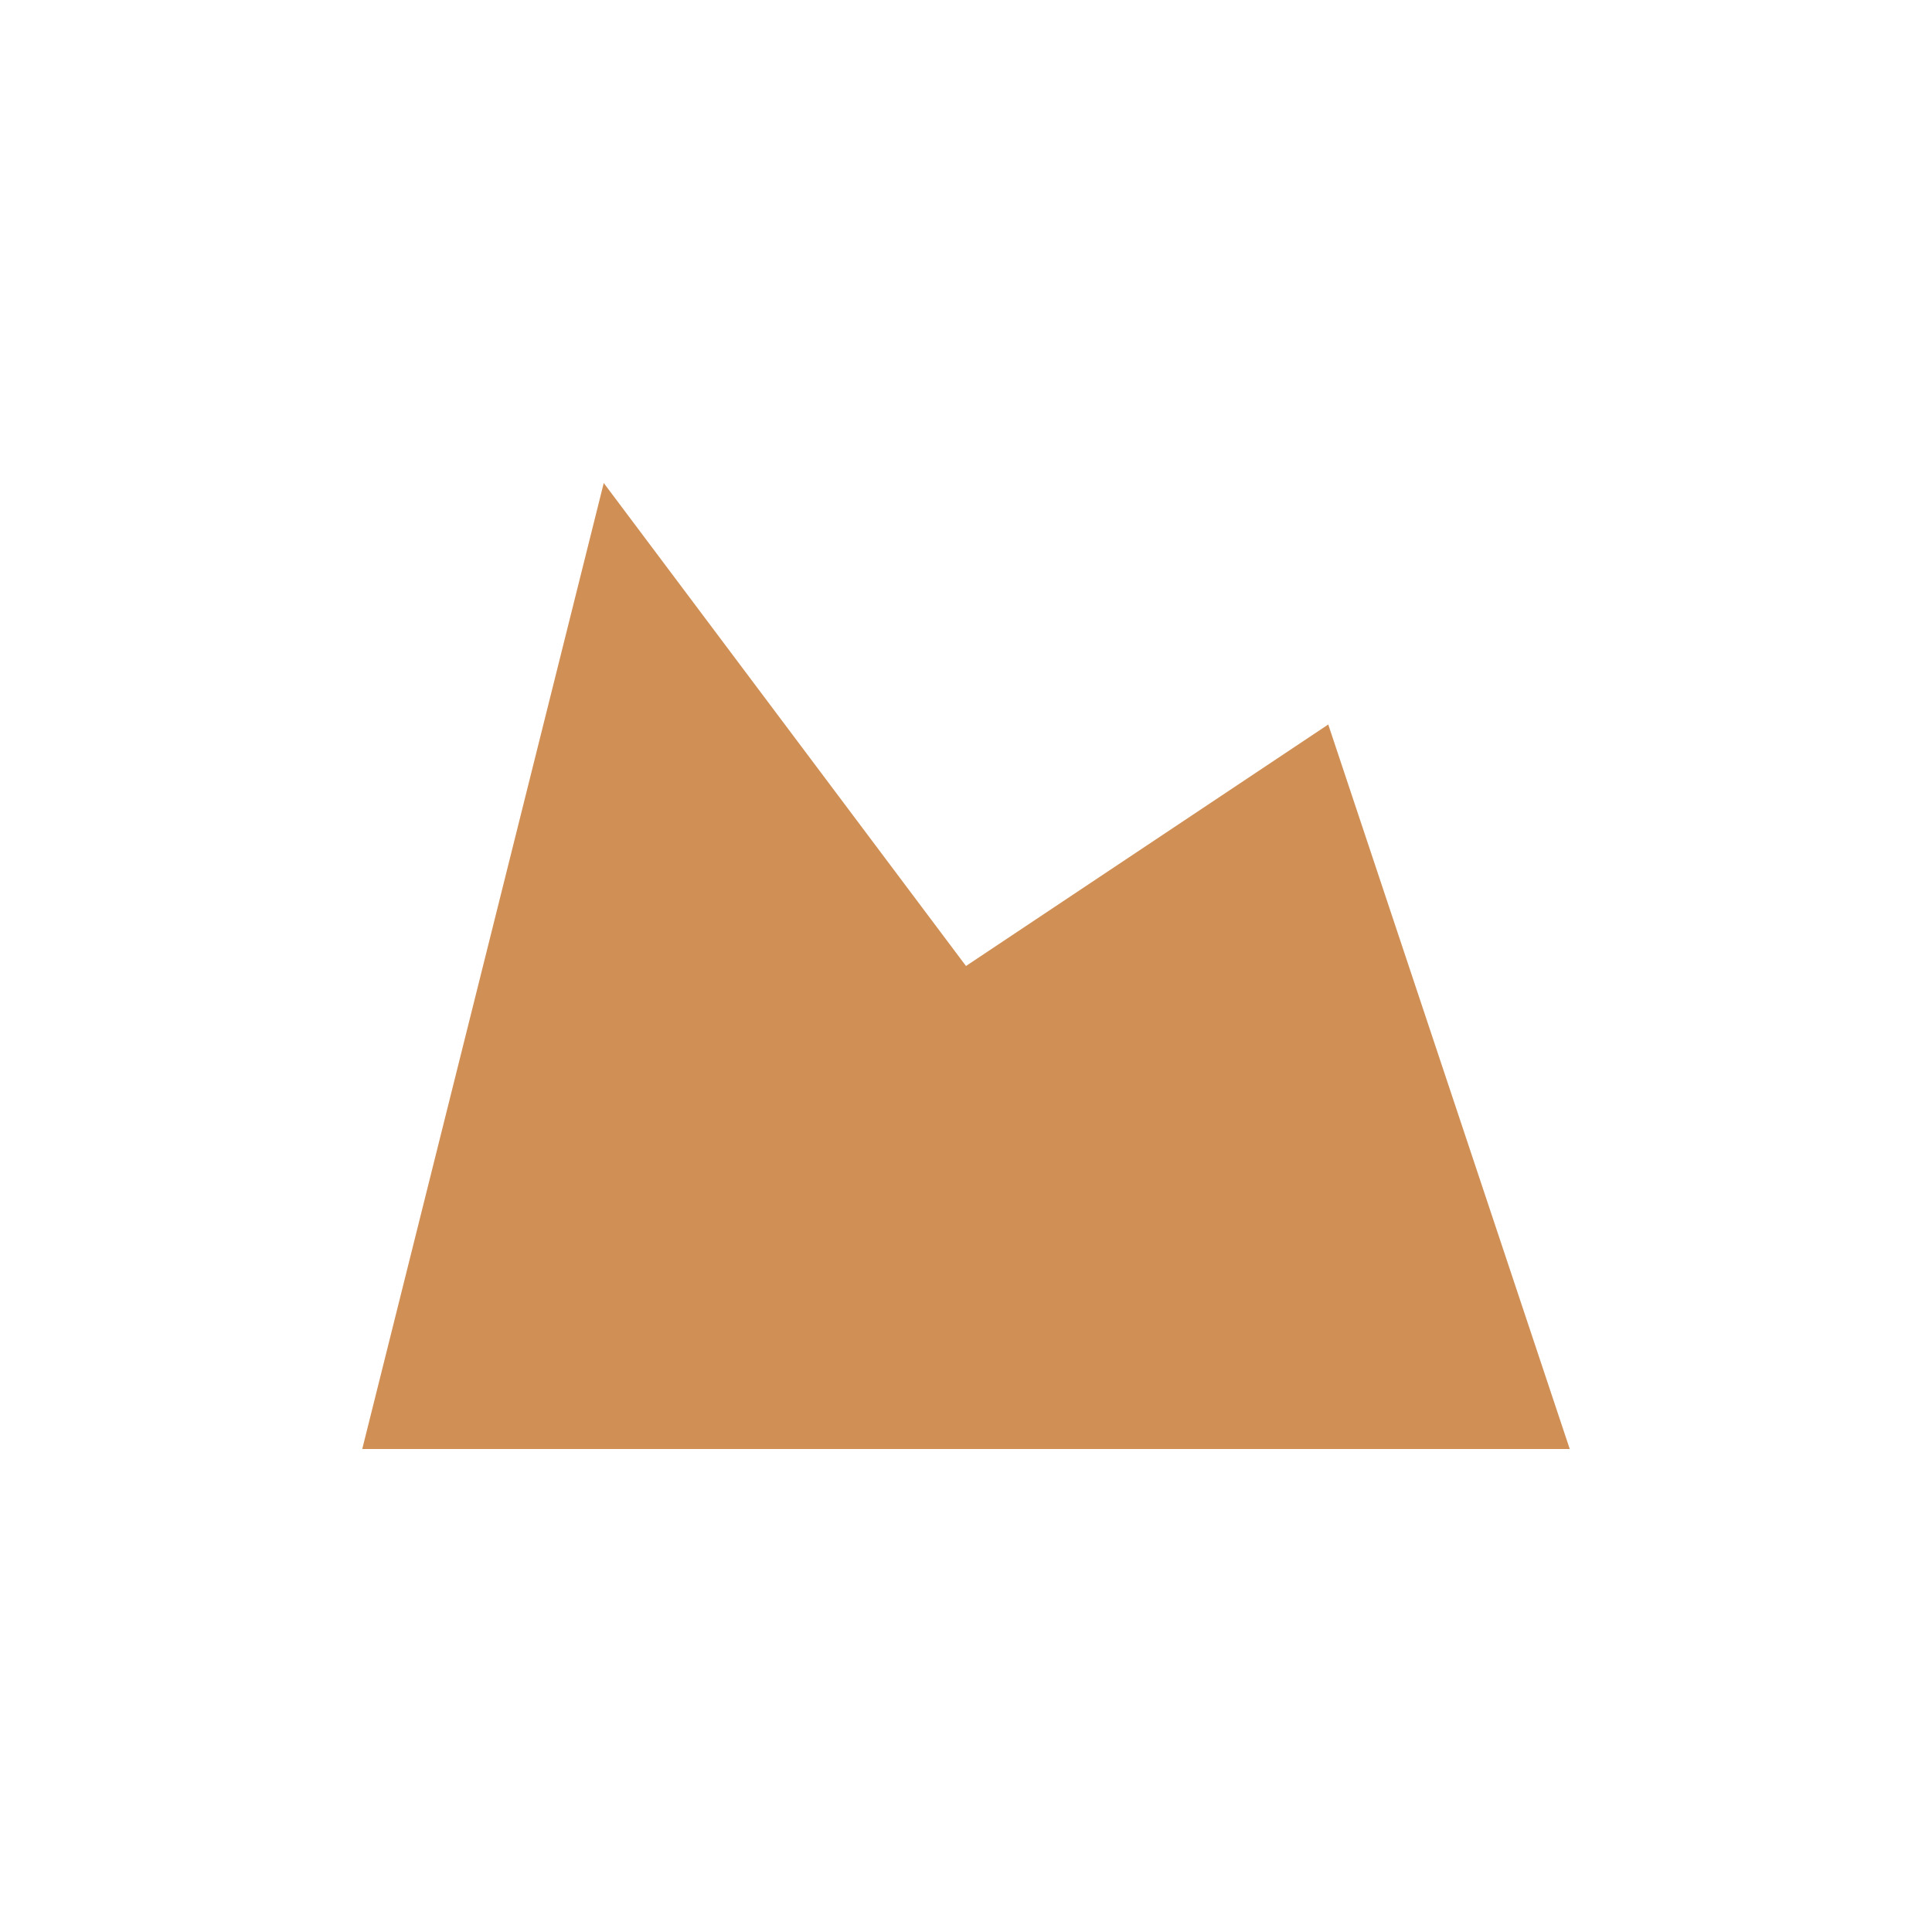
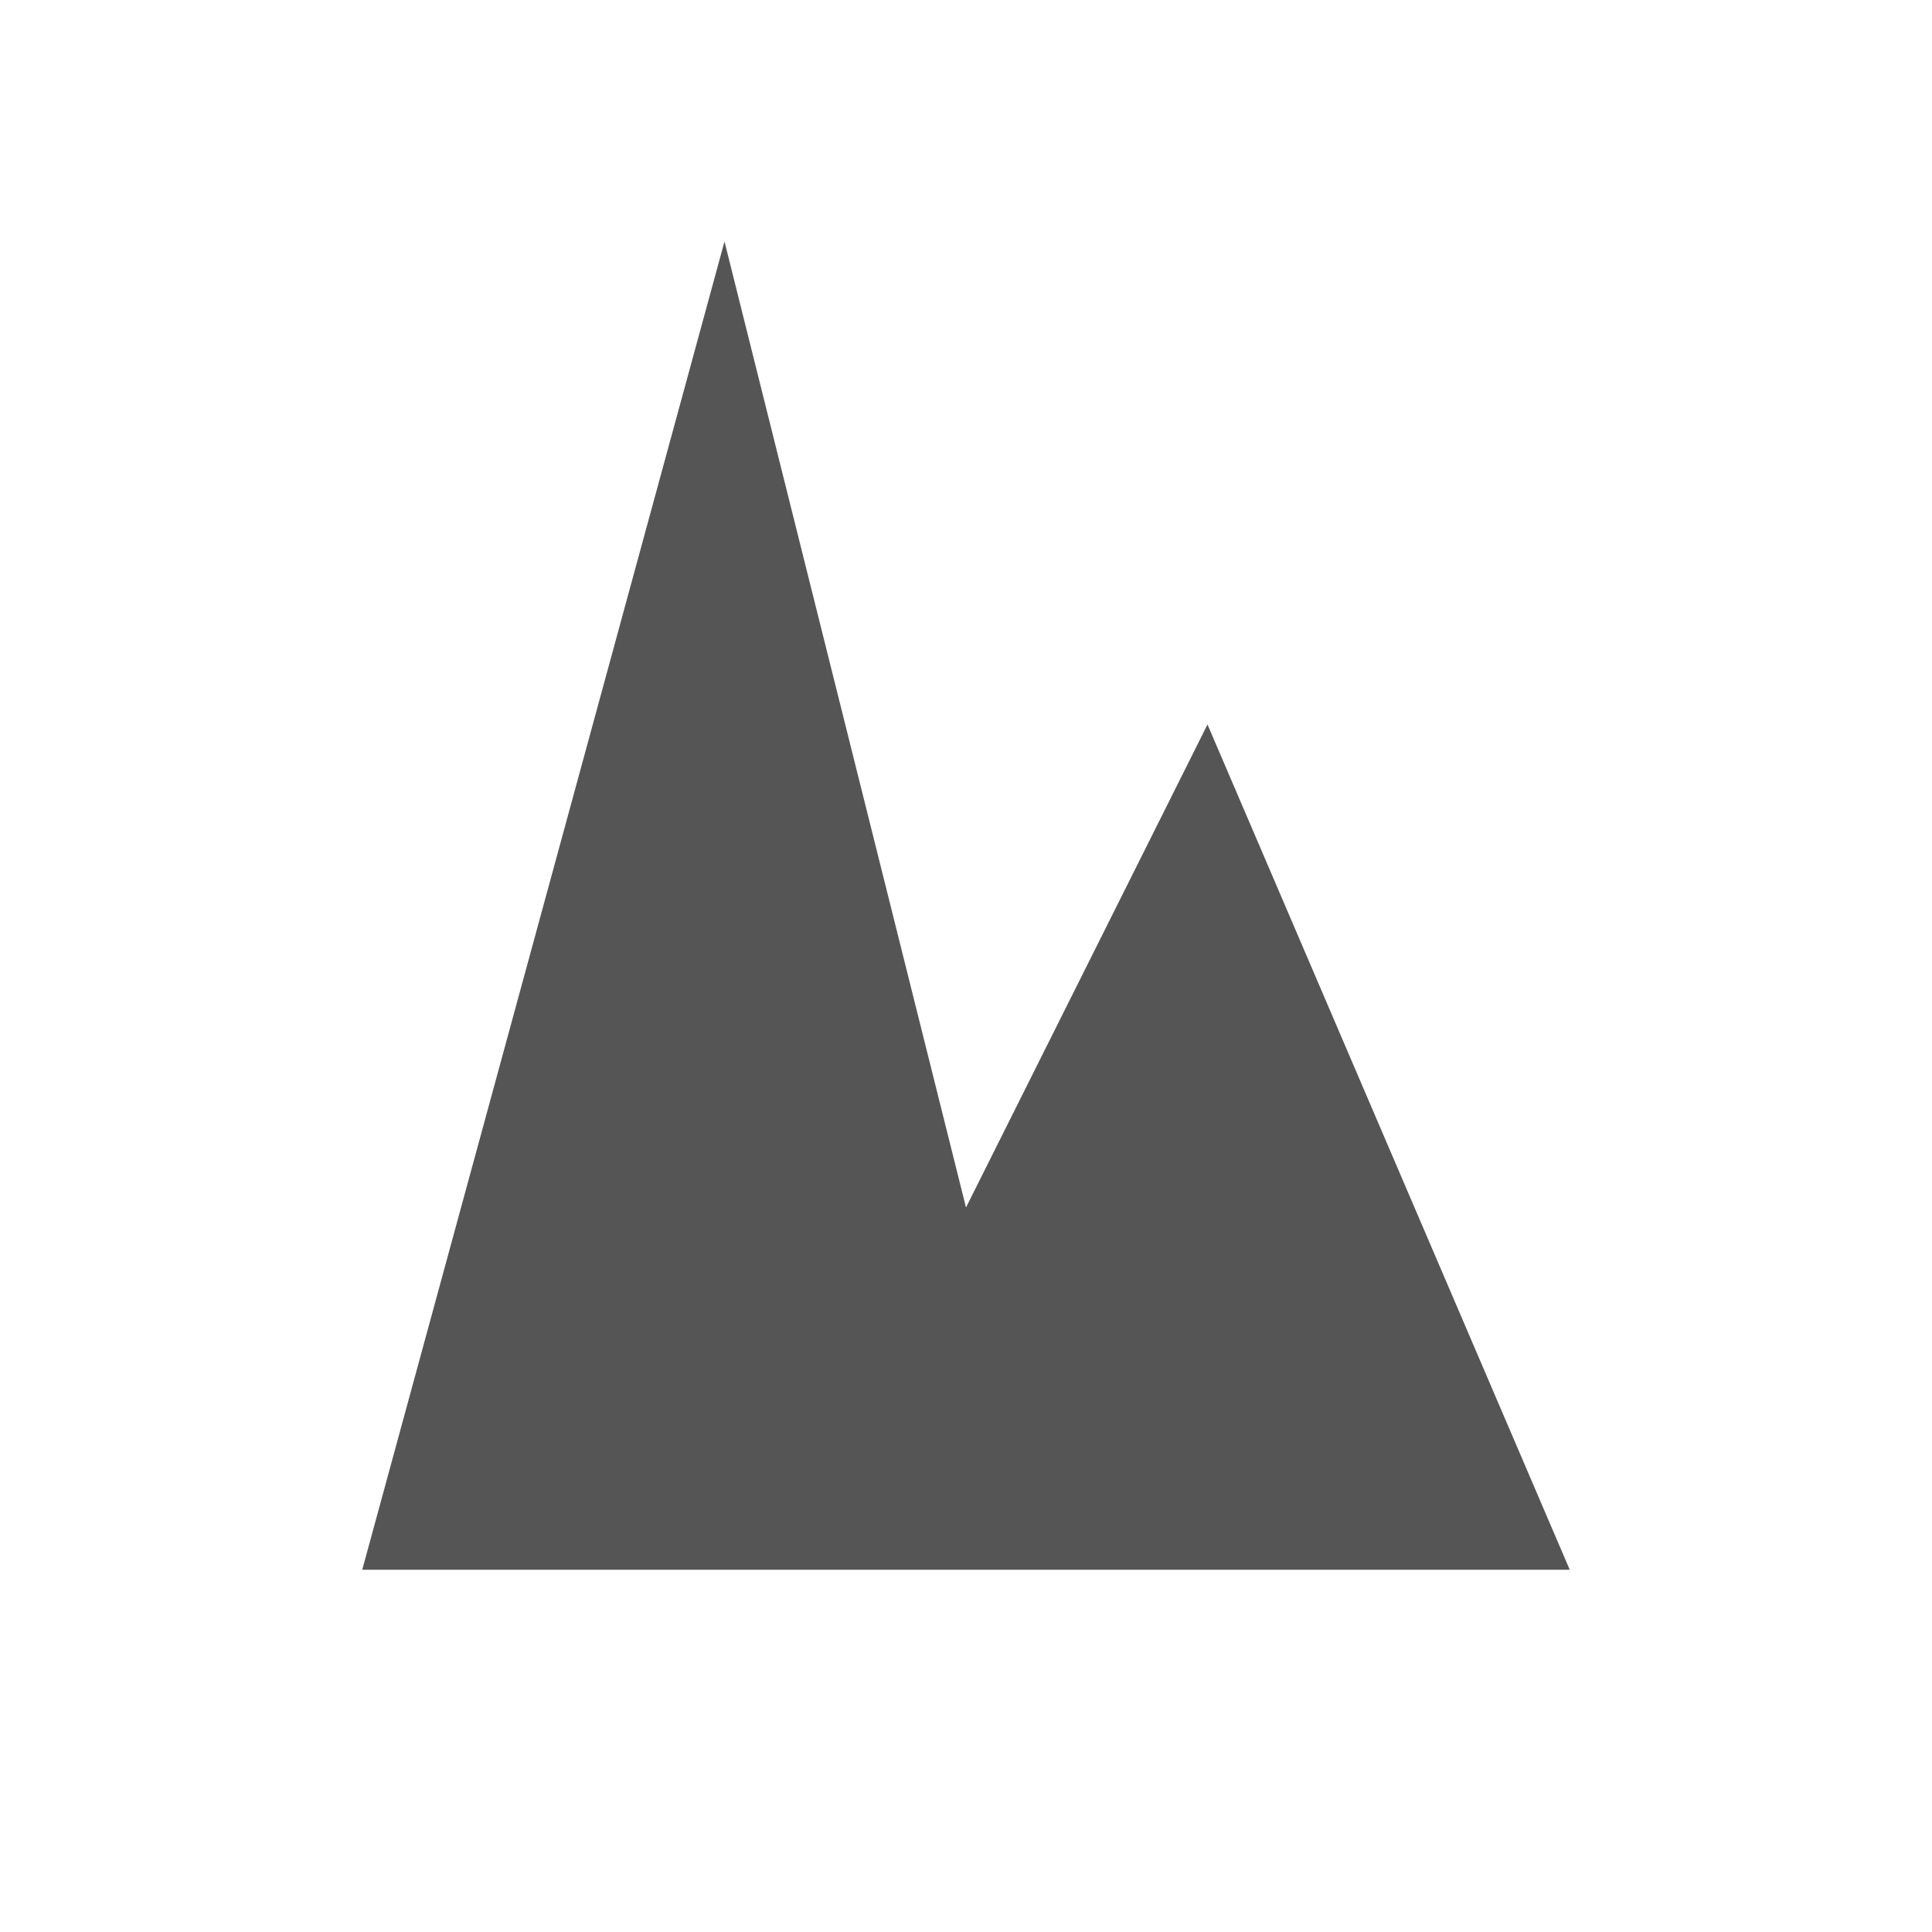
<svg xmlns="http://www.w3.org/2000/svg" version="1.1" width="100%" height="100%" viewBox="0 0 16 16" id="svg2">
  <defs id="defs6" />
  <rect width="16" height="16" x="0" y="0" id="canvas" style="fill:none;stroke:none;visibility:hidden" />
-   <path d="M 2,11 12,11 10,5 7,7 4,3 z" id="cliff" style="fill:#d08f55;fill-opacity:1" transform="translate(1,1)" />
+   <path d="M 2,12 12,12 9,5 7,9 5,1 z" id="cliff" style="fill:#555555;fill-opacity:1" transform="translate(1,1)" />
</svg>
